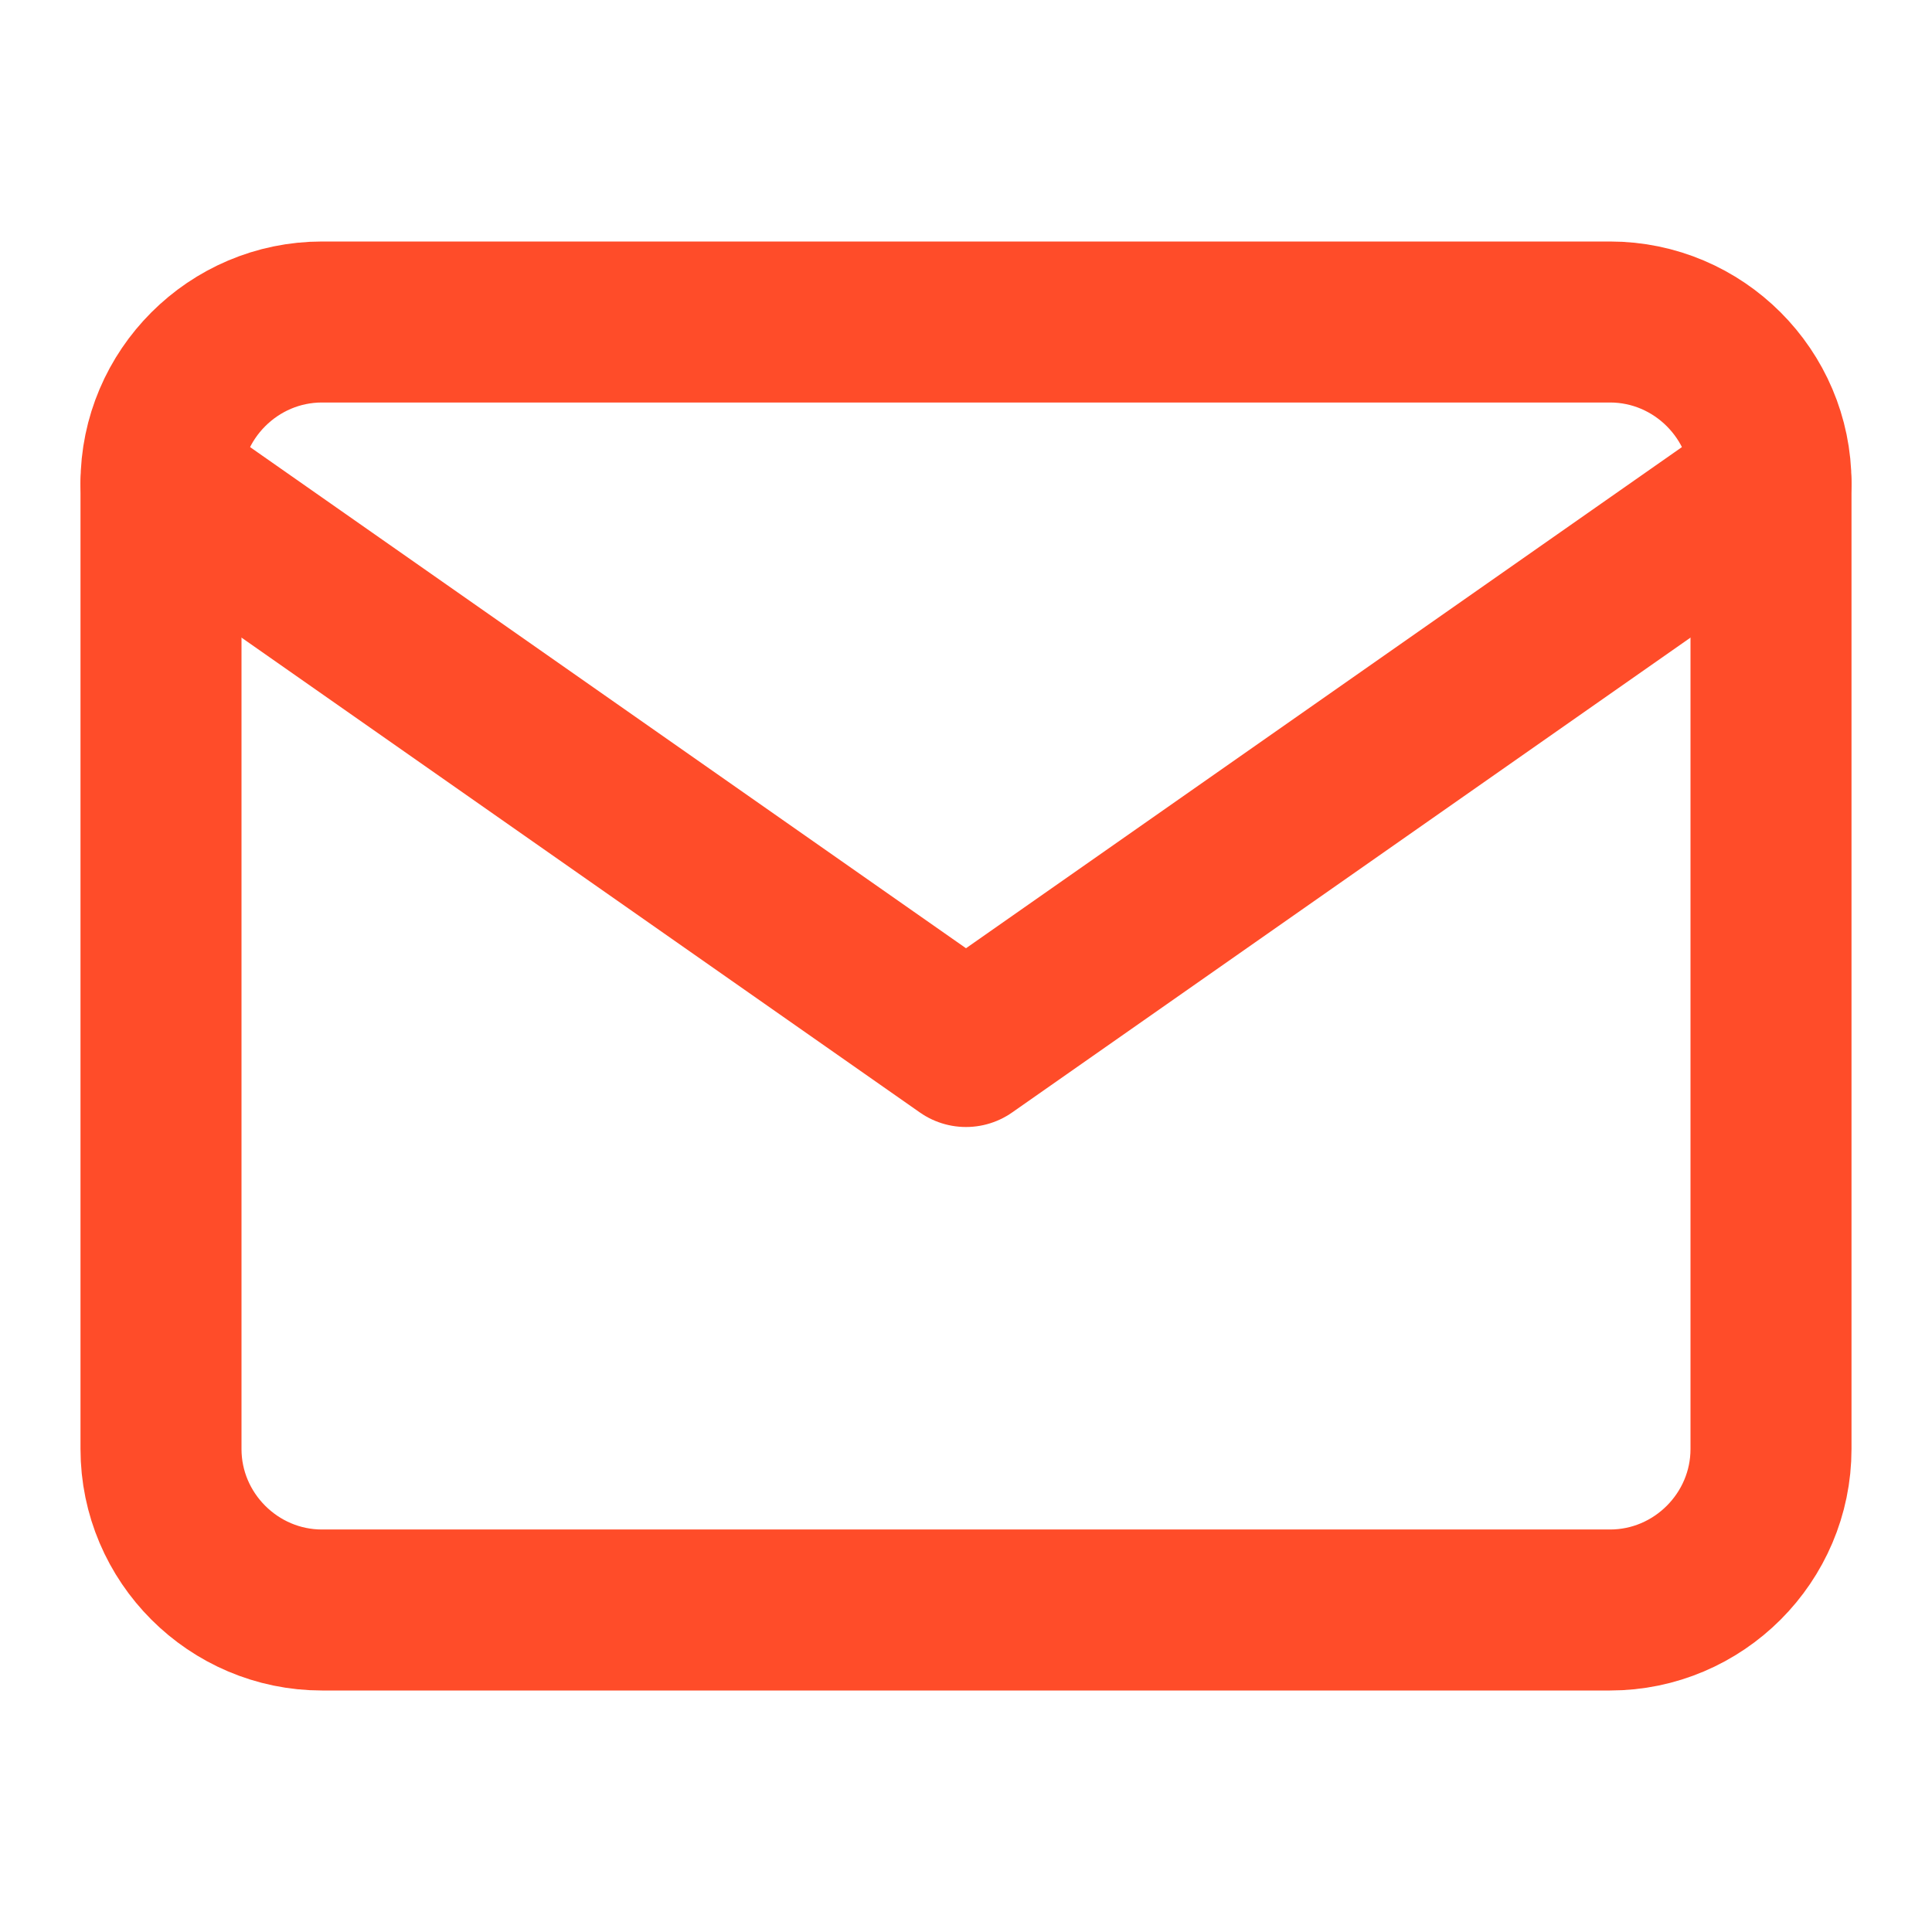
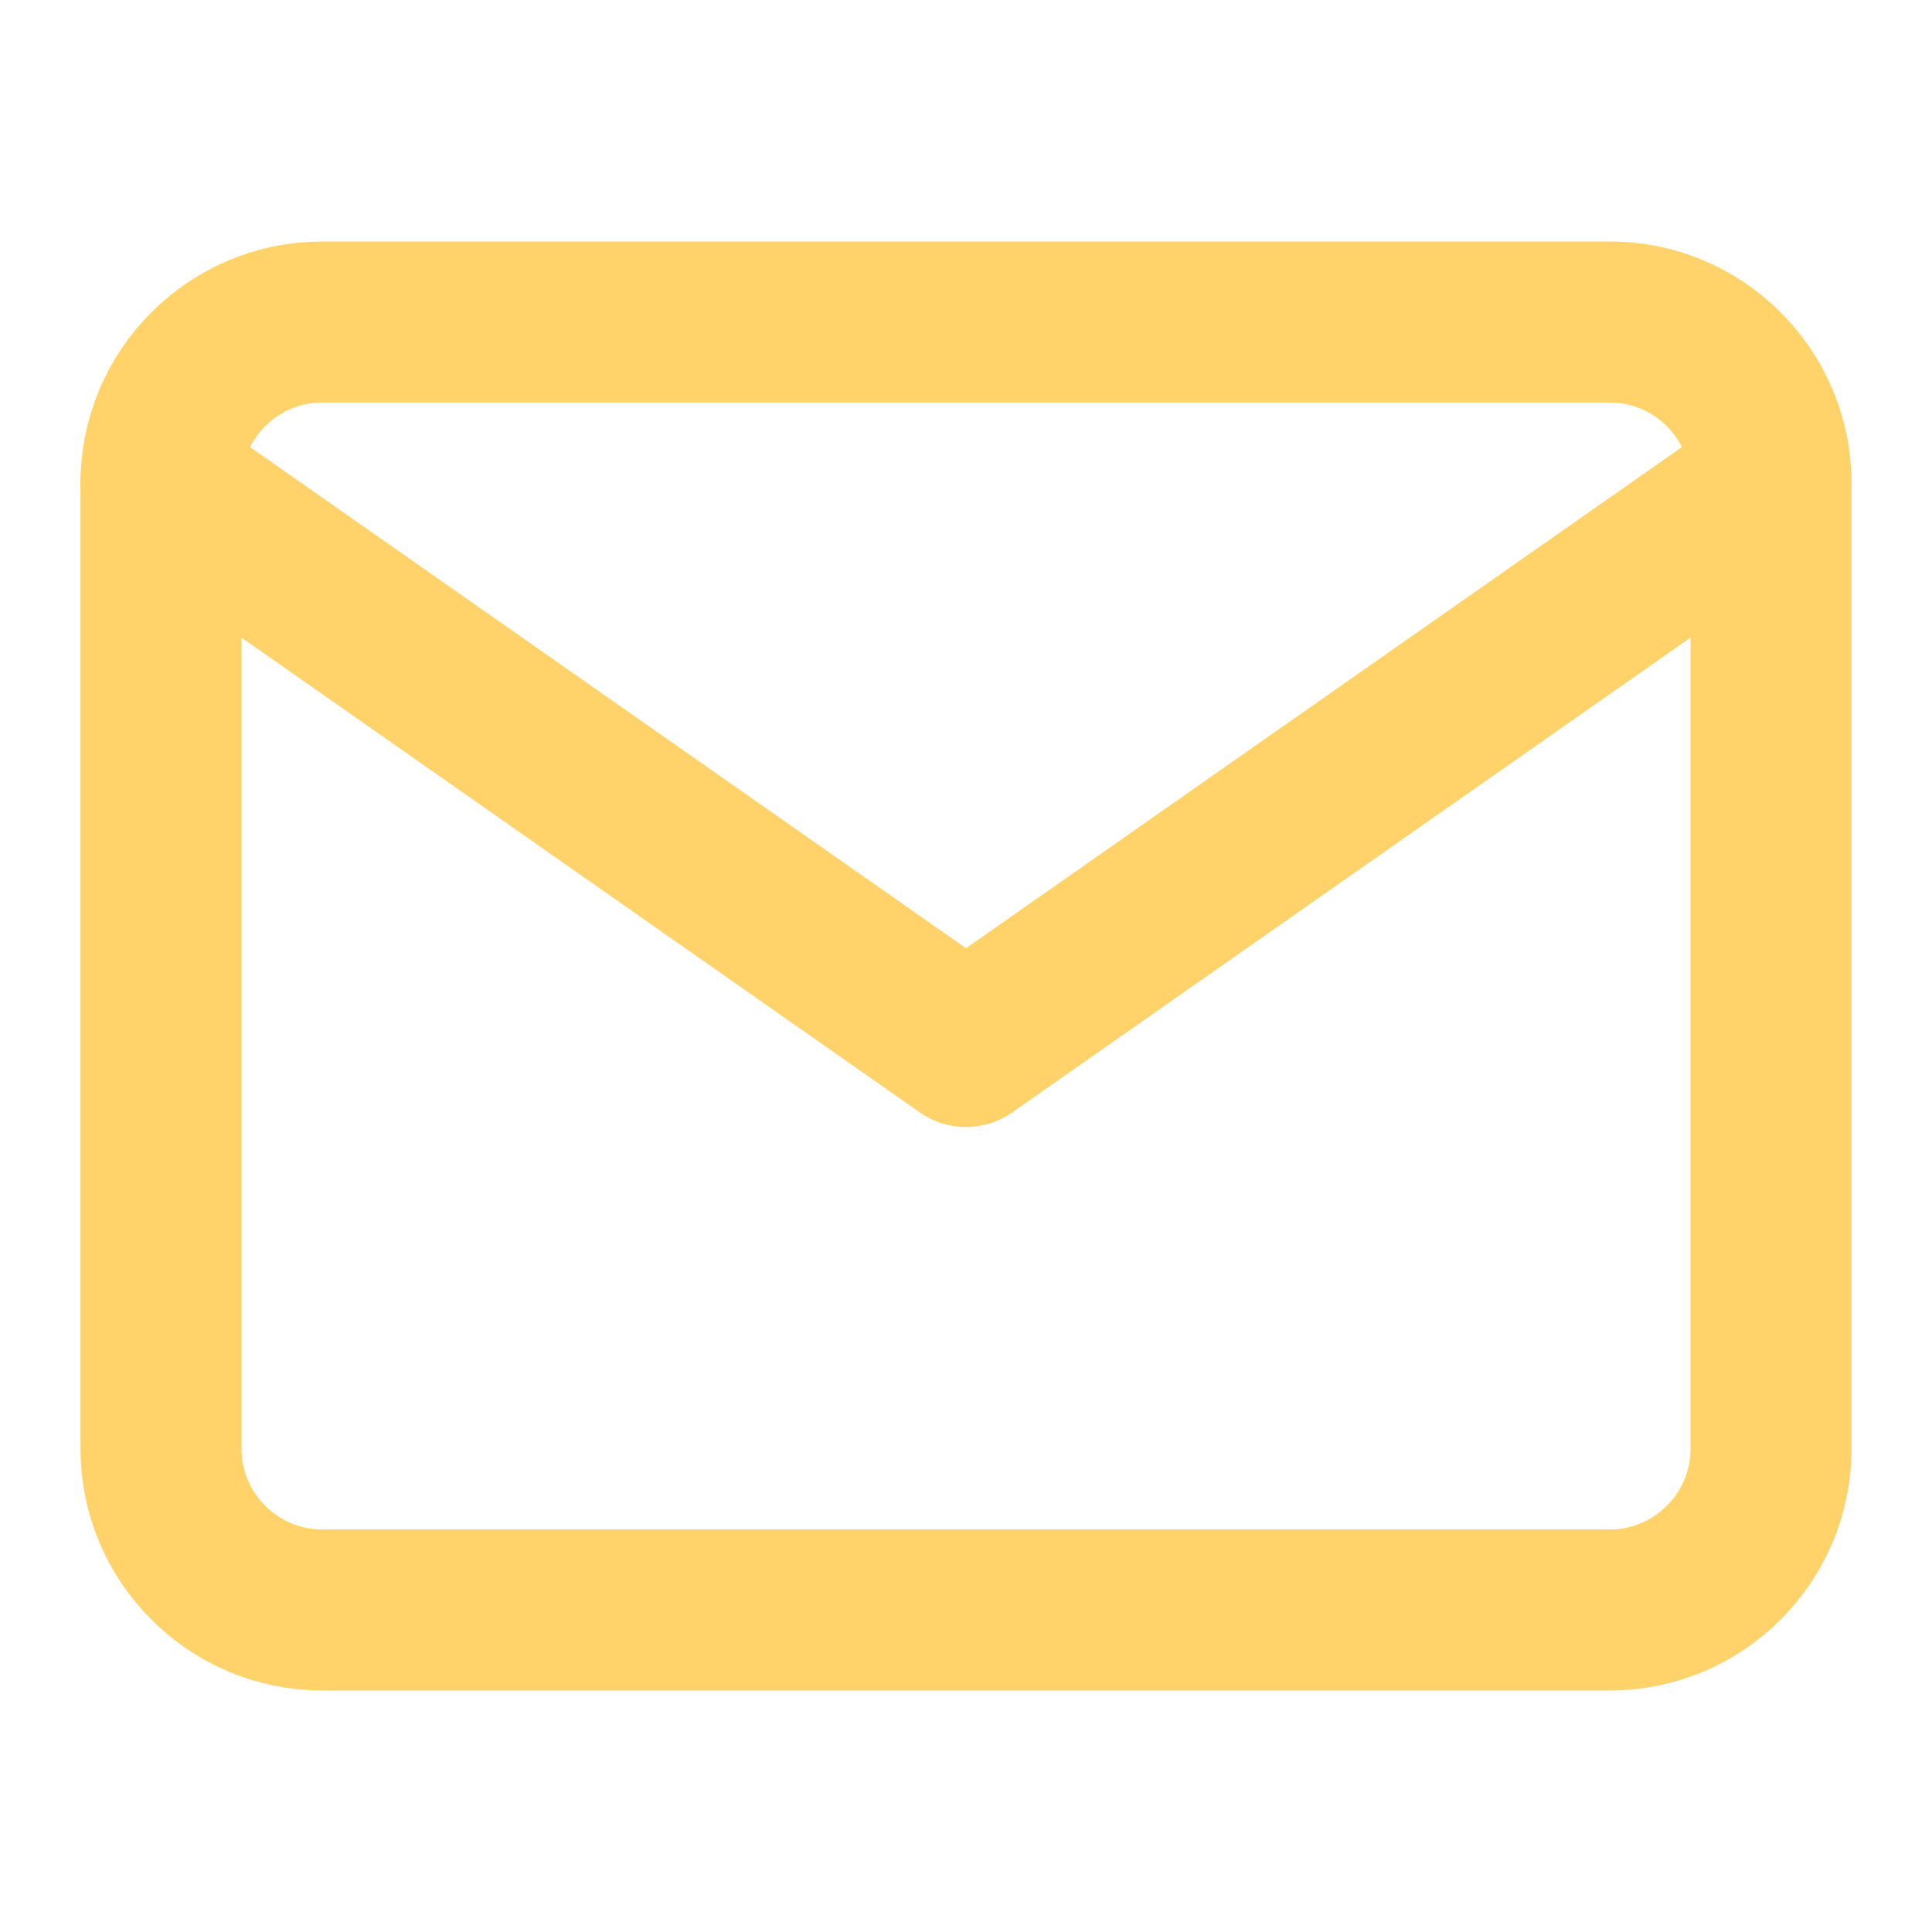
- <svg xmlns="http://www.w3.org/2000/svg" width="24" height="24" viewBox="0 0 24 24" fill="none" stroke="#FF4C29" stroke-width="2" stroke-linecap="round" stroke-linejoin="round" class="feather feather-mail">
+ <svg xmlns="http://www.w3.org/2000/svg" width="24" height="24" viewBox="0 0 24 24" fill="none" stroke="#FFD369" stroke-width="2" stroke-linecap="round" stroke-linejoin="round" class="feather feather-mail">
  <path d="M4 4h16c1.1 0 2 .9 2 2v12c0 1.1-.9 2-2 2H4c-1.1 0-2-.9-2-2V6c0-1.1.9-2 2-2z" />
  <polyline points="22,6 12,13 2,6" />
</svg>
